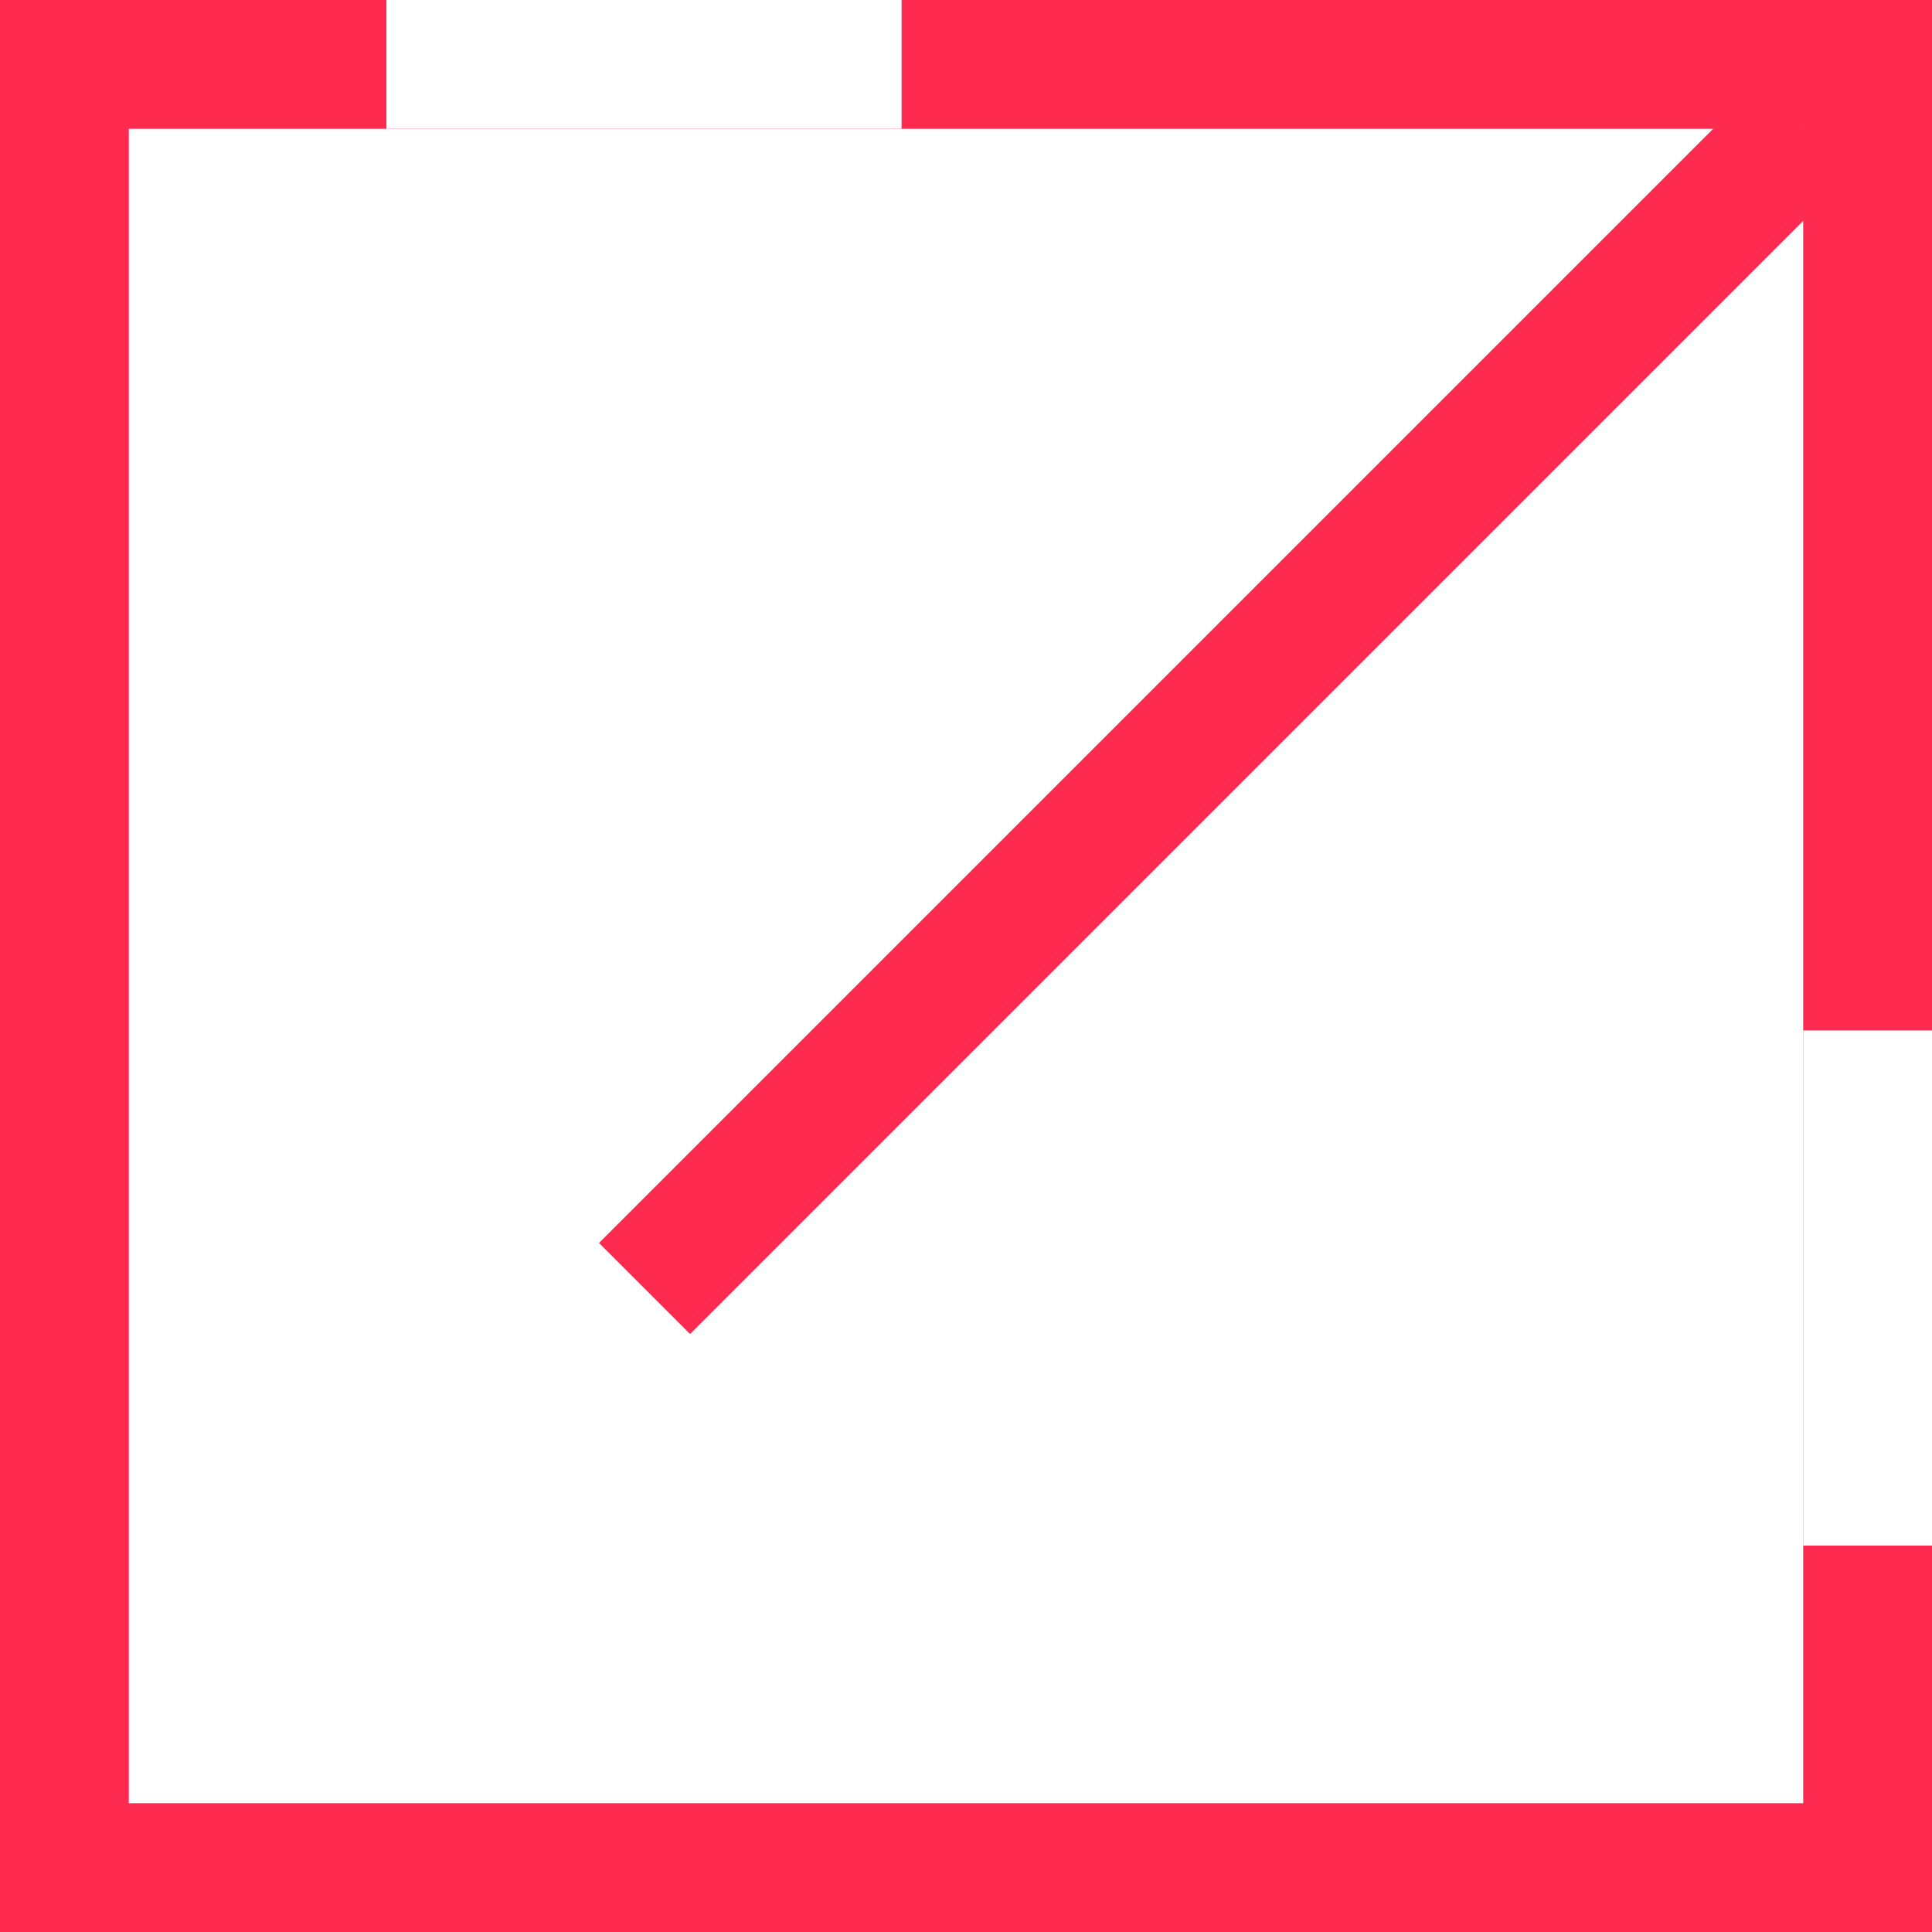
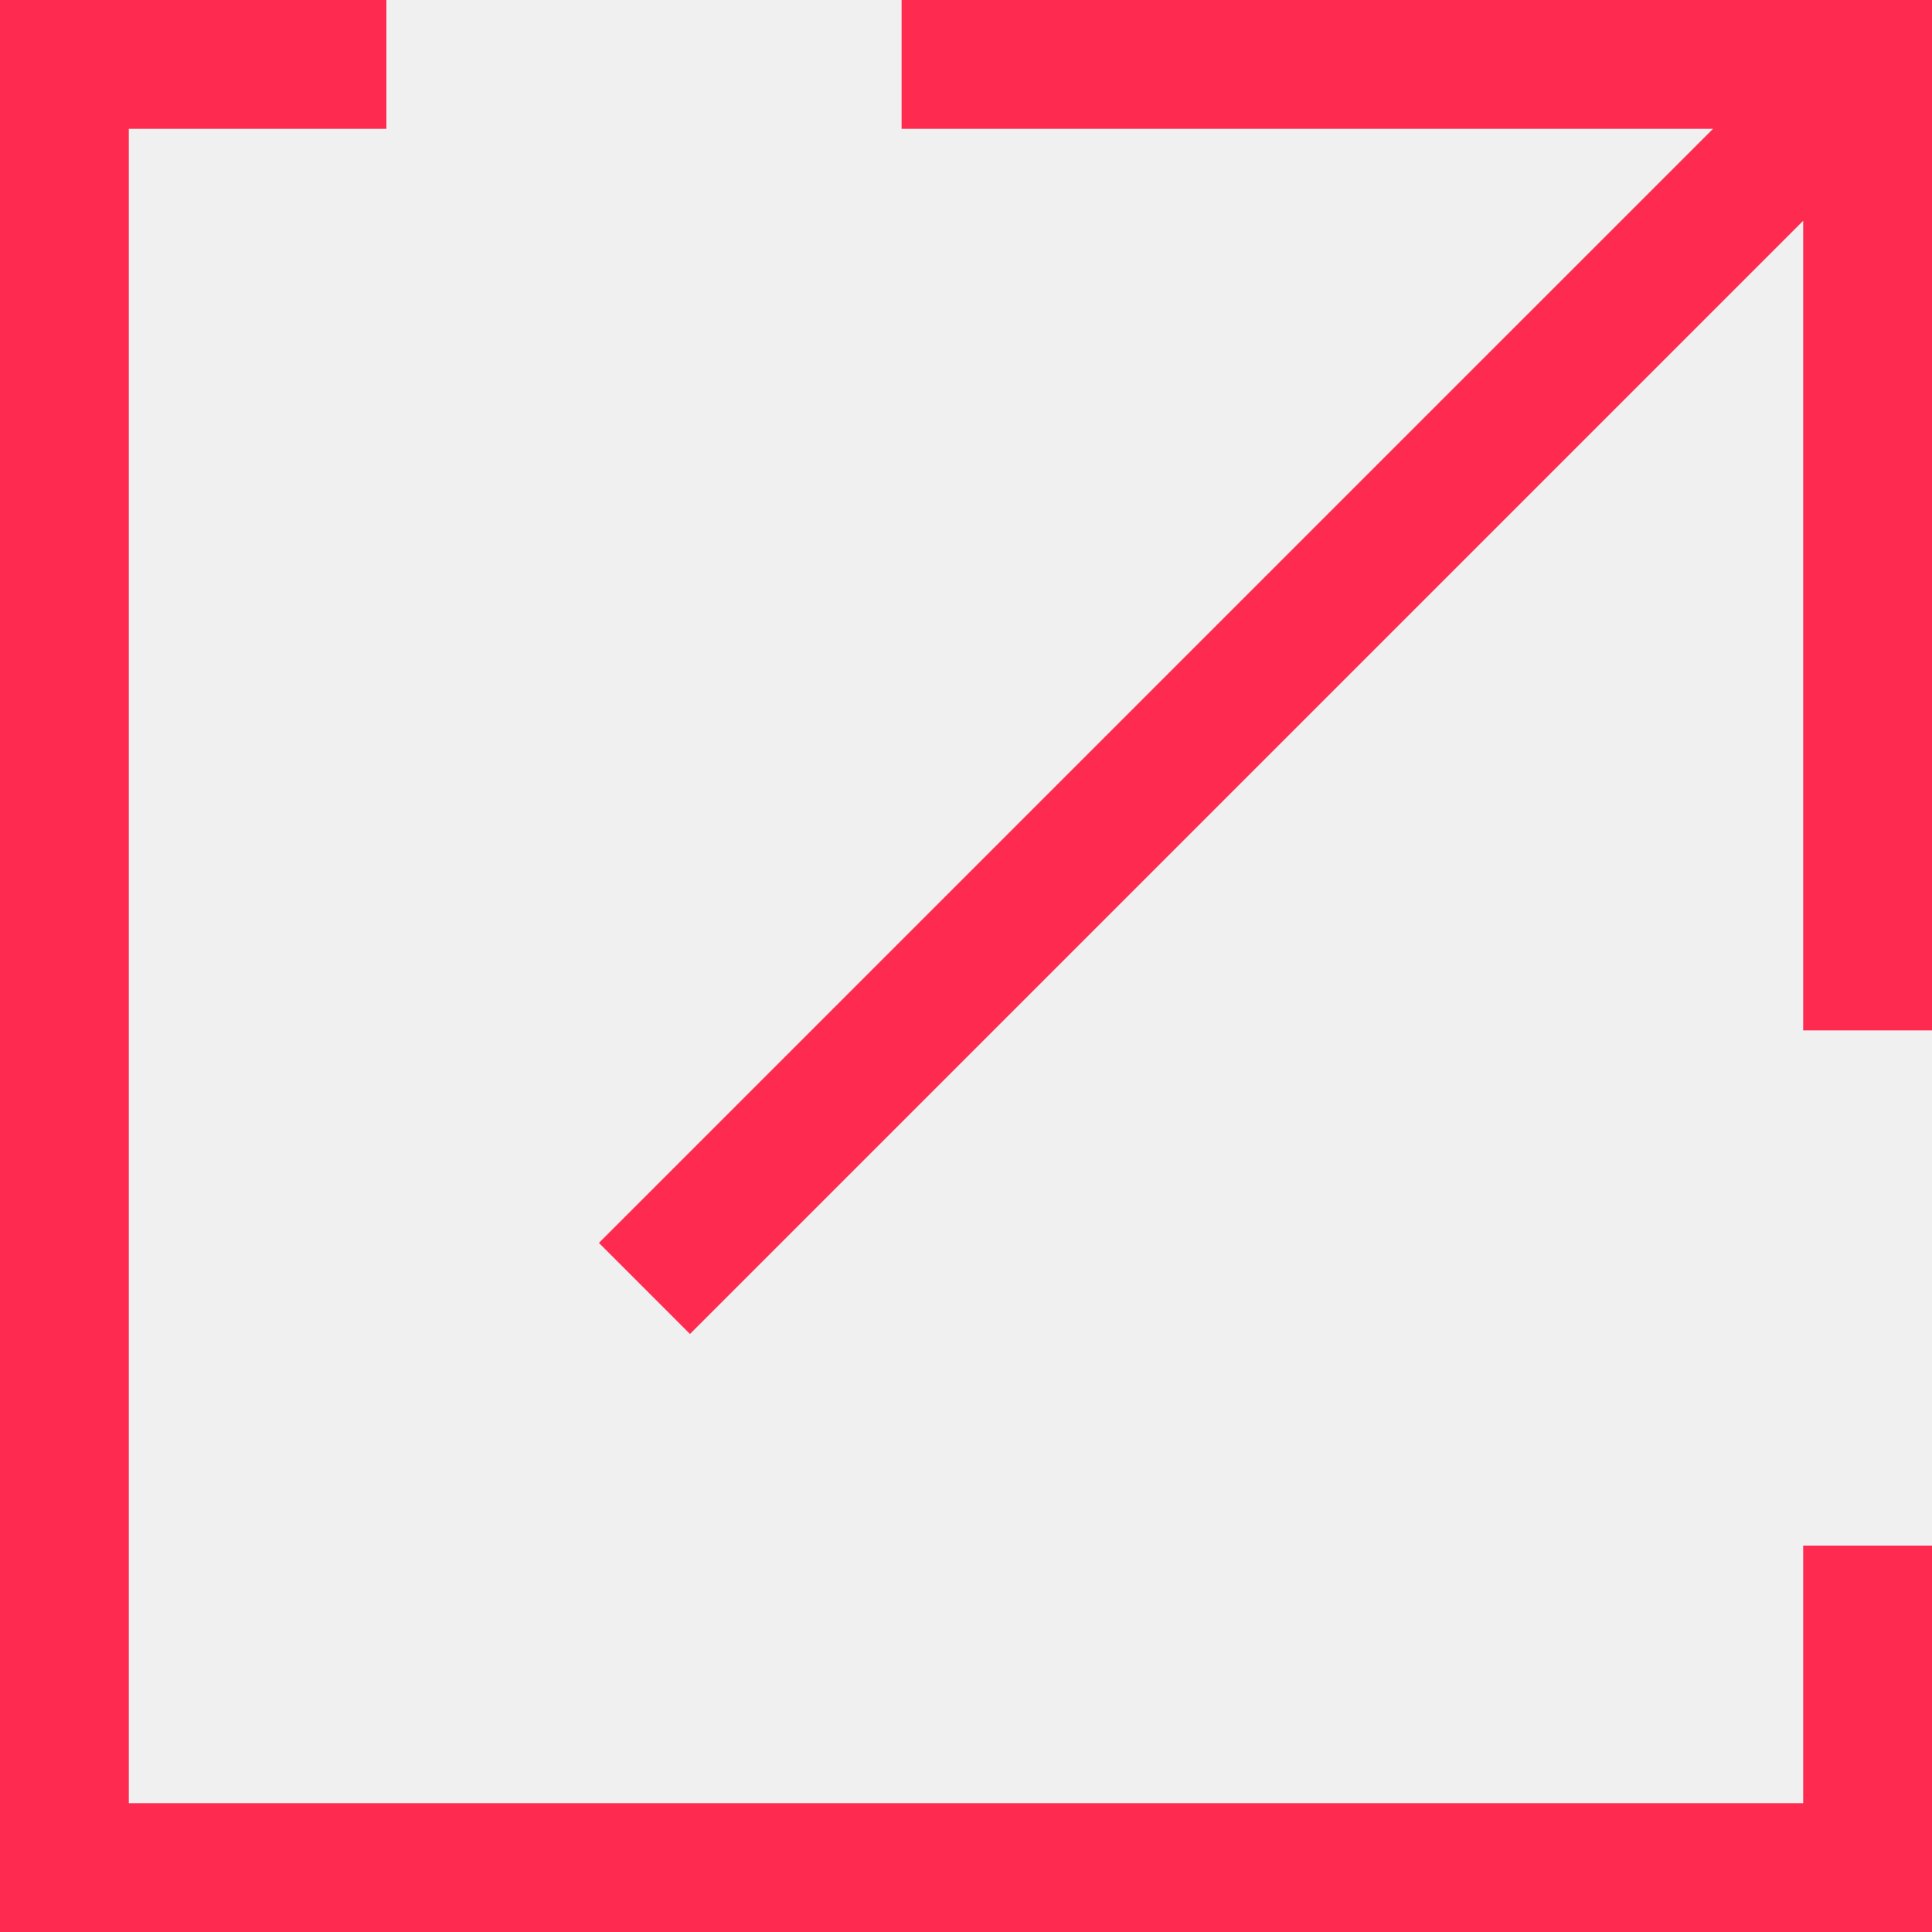
<svg xmlns="http://www.w3.org/2000/svg" width="15" height="15" viewBox="0 0 15 15" fill="none">
-   <g clip-path="url(#clip0_2193_8)">
-     <rect x="0.5" y="0.5" width="14" height="14" fill="white" stroke="#FF2A50" />
-     <line x1="7" y1="0.5" x2="3" y2="0.5" stroke="white" />
-     <line x1="14.5" y1="12" x2="14.5" y2="8" stroke="white" />
-     <line x1="14.004" y1="1.004" x2="5.004" y2="10.004" stroke="#FF2A50" />
-   </g>
-   <defs>
-     <clipPath id="clip0_2193_8">
-       <rect width="15" height="15" fill="white" />
-     </clipPath>
-   </defs>
+   <path fill-rule="evenodd" clip-rule="evenodd" d="M7 1H13.3L4.65 9.65L5.357 10.357L14 1.714V8H15V0H7V1ZM14 12V14H1V1H7L3 1V0H0V15H15V12H14Z" fill="#FF2A50" />
</svg>
